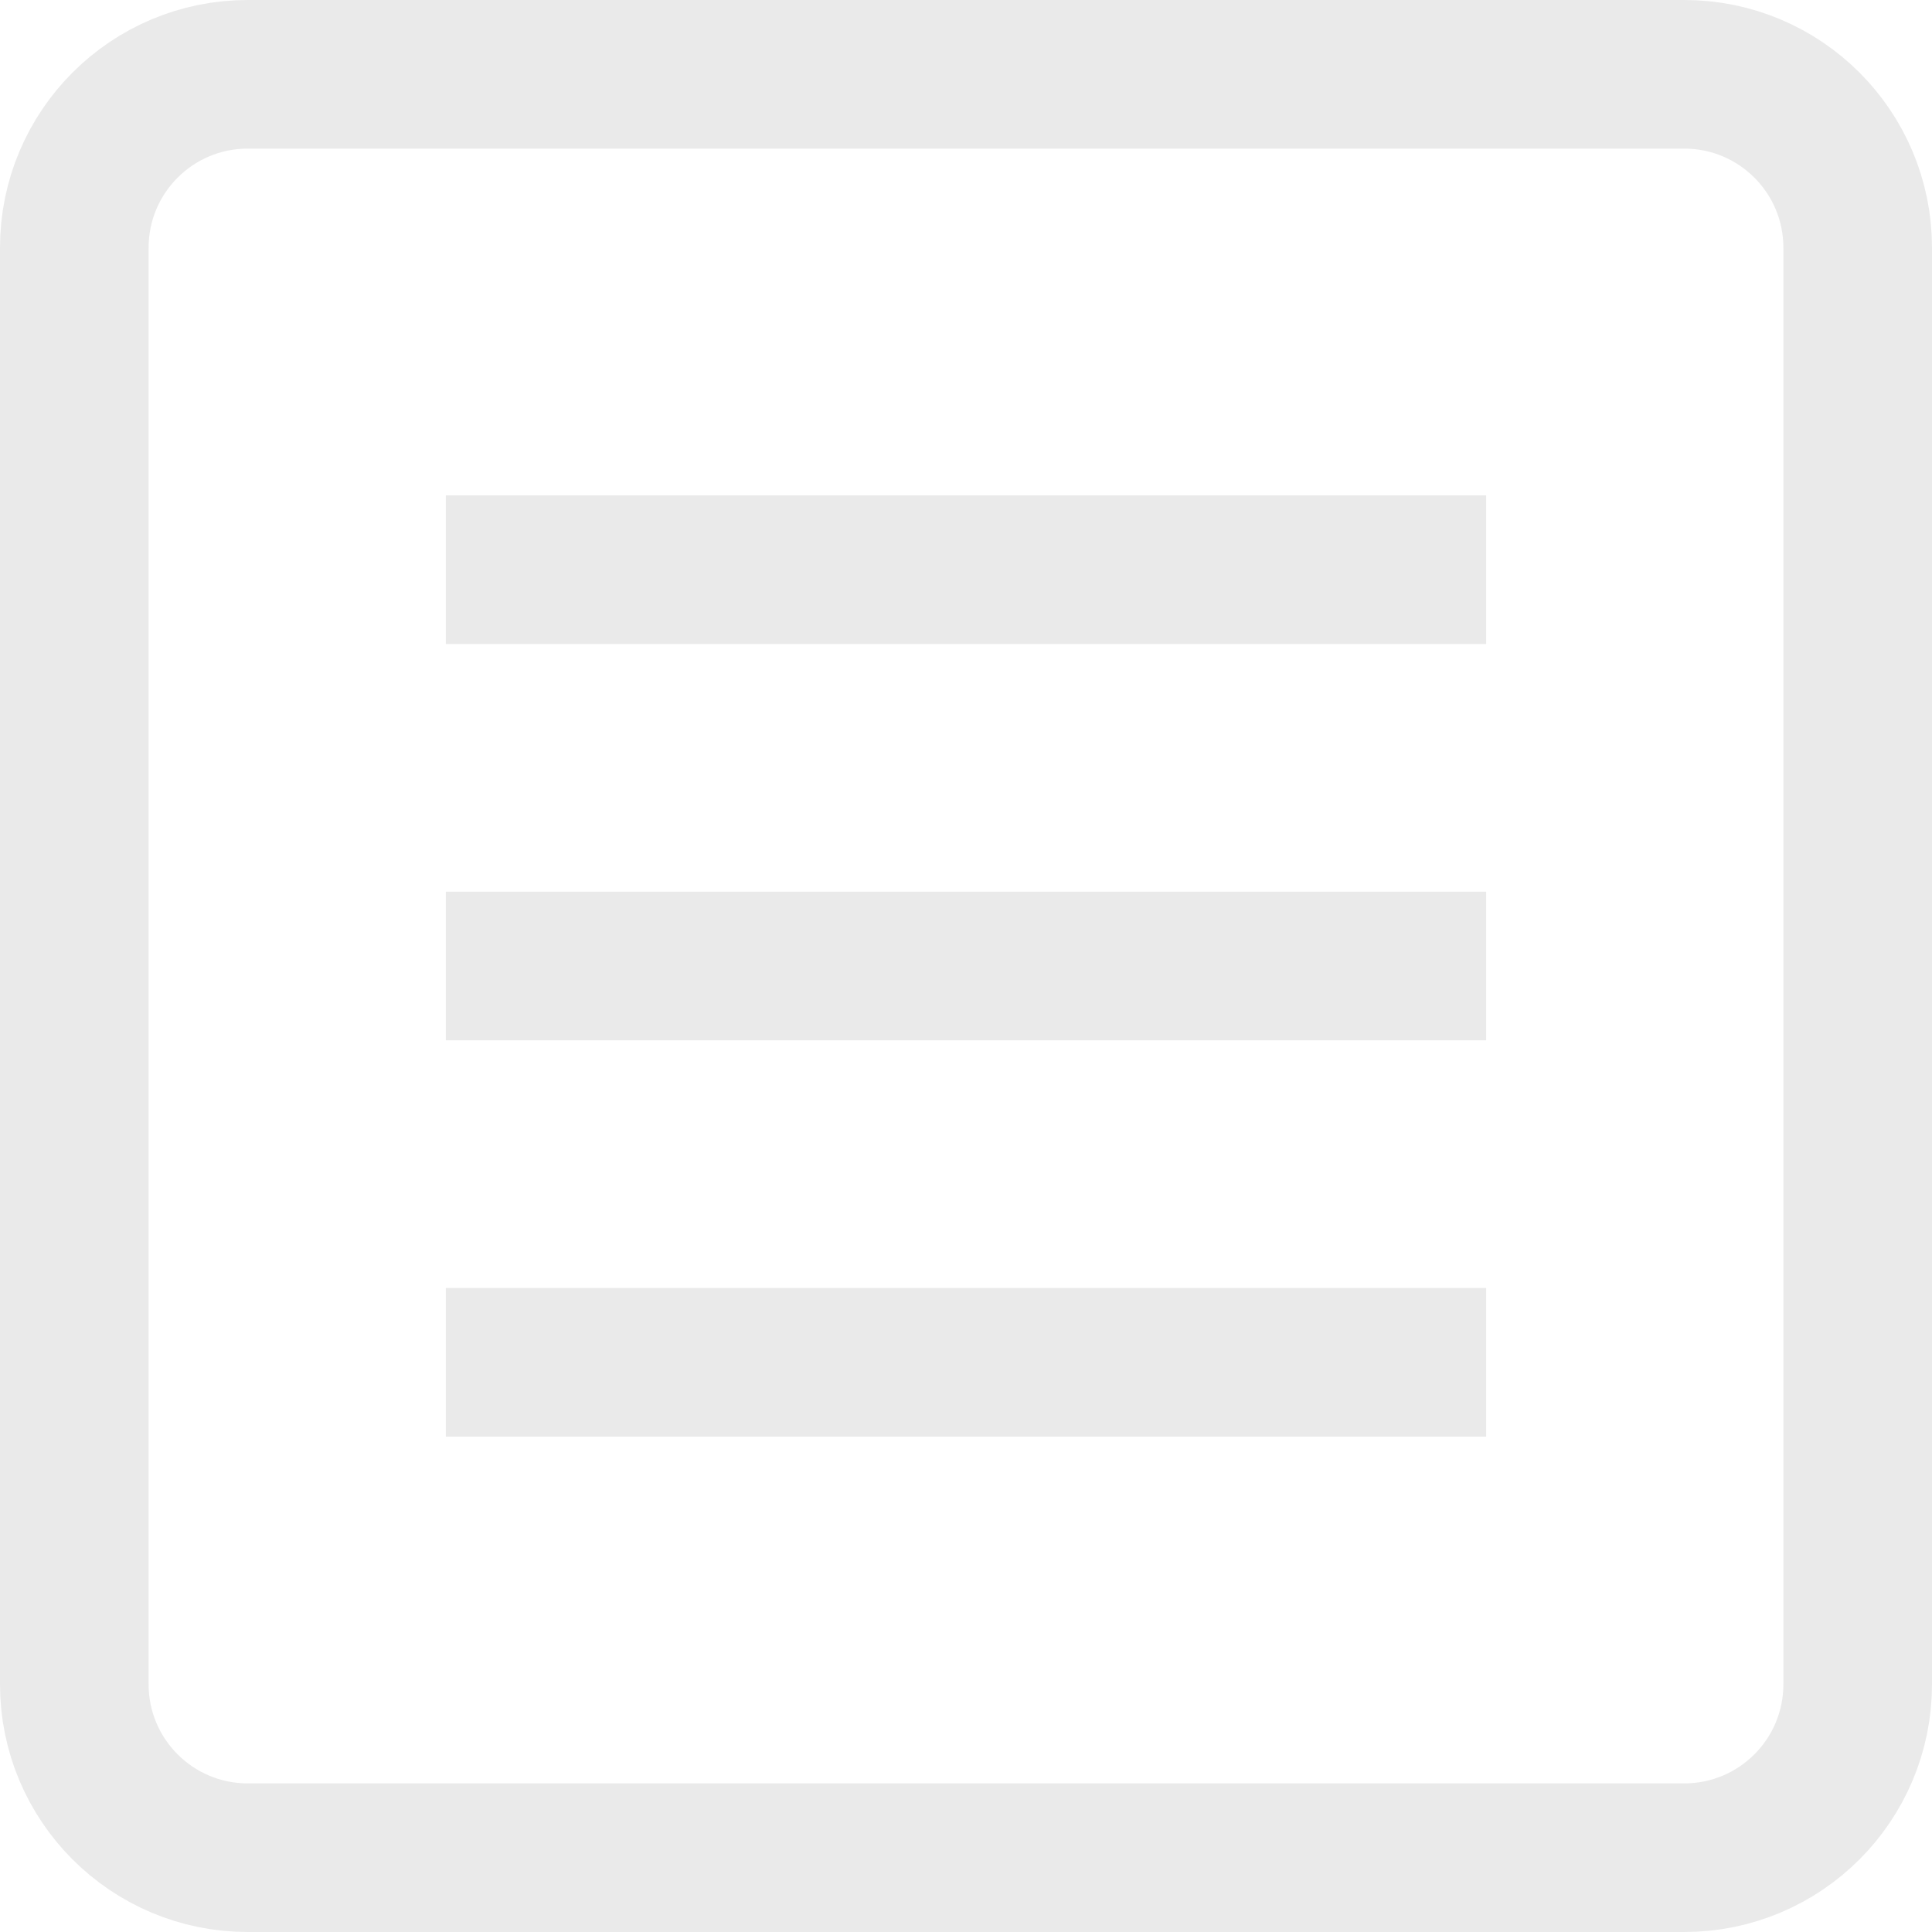
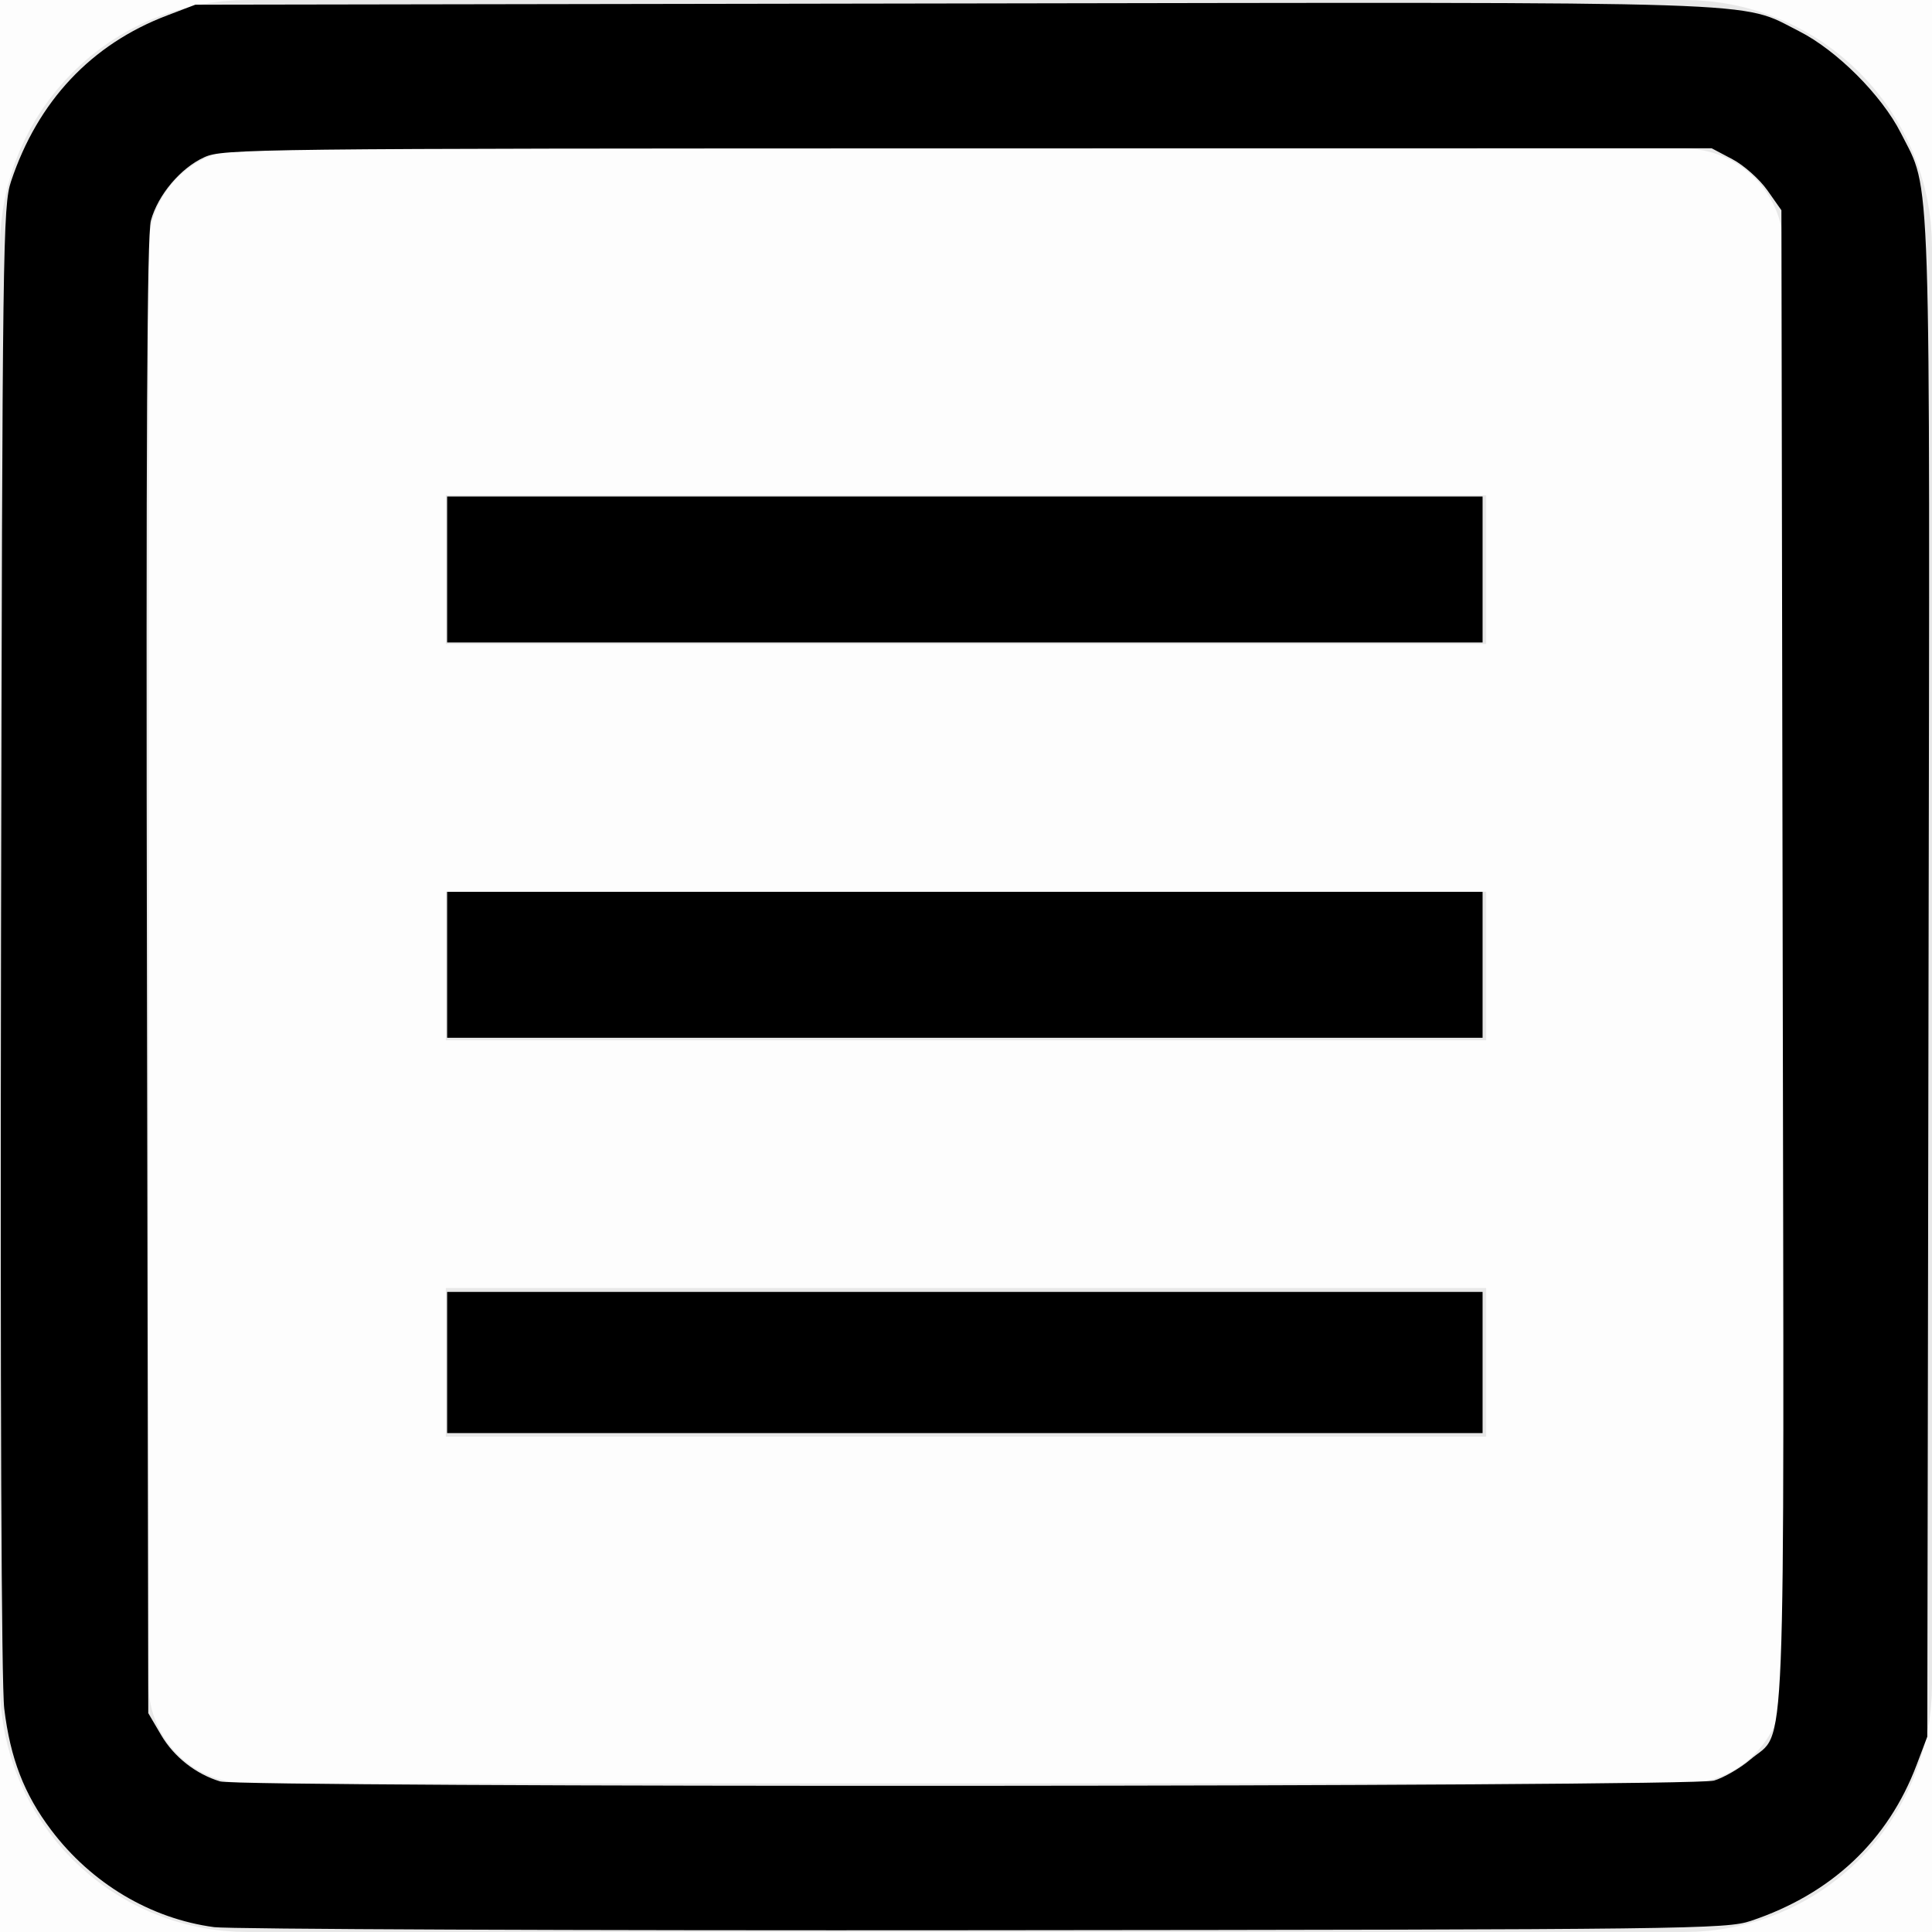
- <svg xmlns="http://www.w3.org/2000/svg" width="39" height="39" viewBox="0 0 39 39" fill="none">
-   <rect x="9" y="10" width="21" height="3" fill="#EAEAEA" />
-   <rect x="9" y="18" width="21" height="3" fill="#EAEAEA" />
-   <rect x="9" y="26" width="21" height="3" fill="#EAEAEA" />
-   <rect x="1.5" y="1.5" width="36" height="36" rx="3.5" stroke="#EAEAEA" stroke-width="3" />
-   <rect width="39" height="39" fill="#EAEAEA" fill-opacity="0.01" />
+ <svg xmlns="http://www.w3.org/2000/svg" width="39" height="39" viewBox="0 0 39 39" fill="none" version="1.1" id="svg5">
+   <defs id="defs5" />
+   <rect x="9" y="10" width="21" height="3" fill="#EAEAEA" id="rect1" />
+   <rect x="9" y="18" width="21" height="3" fill="#EAEAEA" id="rect2" />
+   <rect x="9" y="26" width="21" height="3" fill="#EAEAEA" id="rect3" />
+   <rect x="1.5" y="1.5" width="36" height="36" rx="3.5" stroke="#EAEAEA" stroke-width="3" id="rect4" />
+   <rect width="39" height="39" fill="#EAEAEA" fill-opacity="0.01" id="rect5" style="fill:#000000" />
+   <path style="fill:#000000;stroke-width:0.423;-inkscape-stroke:none" d="m 9.026,19.476 v -1.473 h 10.451 10.451 v 1.473 1.473 H 19.476 9.026 Z" id="path5" />
+   <path style="fill:#000000;stroke-width:0.423;-inkscape-stroke:none" d="m 9.026,11.496 v -1.473 h 10.451 10.451 v 1.473 1.473 H 19.476 9.026 Z" id="path6" />
+   <path style="fill:#000000;stroke-width:0.423;-inkscape-stroke:none" d="m 9.026,27.504 v -1.425 h 10.451 10.451 v 1.425 1.425 H 19.476 9.026 Z" id="path7" />
+   <path style="fill:#000000;stroke-width:0.423;-inkscape-stroke:none" d="M 4.323,38.902 C 3.039,38.73 1.847,38.02 1.032,36.94 0.488,36.22 0.207,35.494 0.086,34.492 0.028,34.016 0.004,28.154 0.021,18.954 0.048,4.913 0.058,4.154 0.224,3.658 0.764,2.041 1.845,0.892 3.373,0.312 L 3.943,0.095 19.218,0.07 c 16.819,-0.028 15.873,-0.059 17.095,0.558 0.763,0.385 1.674,1.296 2.059,2.059 0.617,1.222 0.586,0.276 0.558,17.095 l -0.025,15.275 -0.214,0.566 c -0.578,1.533 -1.722,2.609 -3.349,3.153 -0.498,0.166 -1.238,0.175 -15.486,0.188 -8.23,0.008 -15.22,-0.021 -15.533,-0.062 z M 34.596,35.945 c 0.202,-0.061 0.535,-0.253 0.74,-0.429 0.731,-0.625 0.679,0.651 0.65,-16.198 L 35.96,4.244 35.675,3.839 C 35.518,3.617 35.201,3.335 34.971,3.214 L 34.552,2.993 19.533,2.995 C 5.127,2.997 4.497,3.004 4.126,3.173 3.646,3.39 3.189,3.933 3.046,4.452 2.967,4.74 2.946,8.838 2.966,19.714 l 0.027,14.868 0.26,0.443 c 0.26,0.442 0.699,0.787 1.19,0.935 0.432,0.13 29.717,0.115 30.153,-0.016 z" id="path8" />
</svg>
